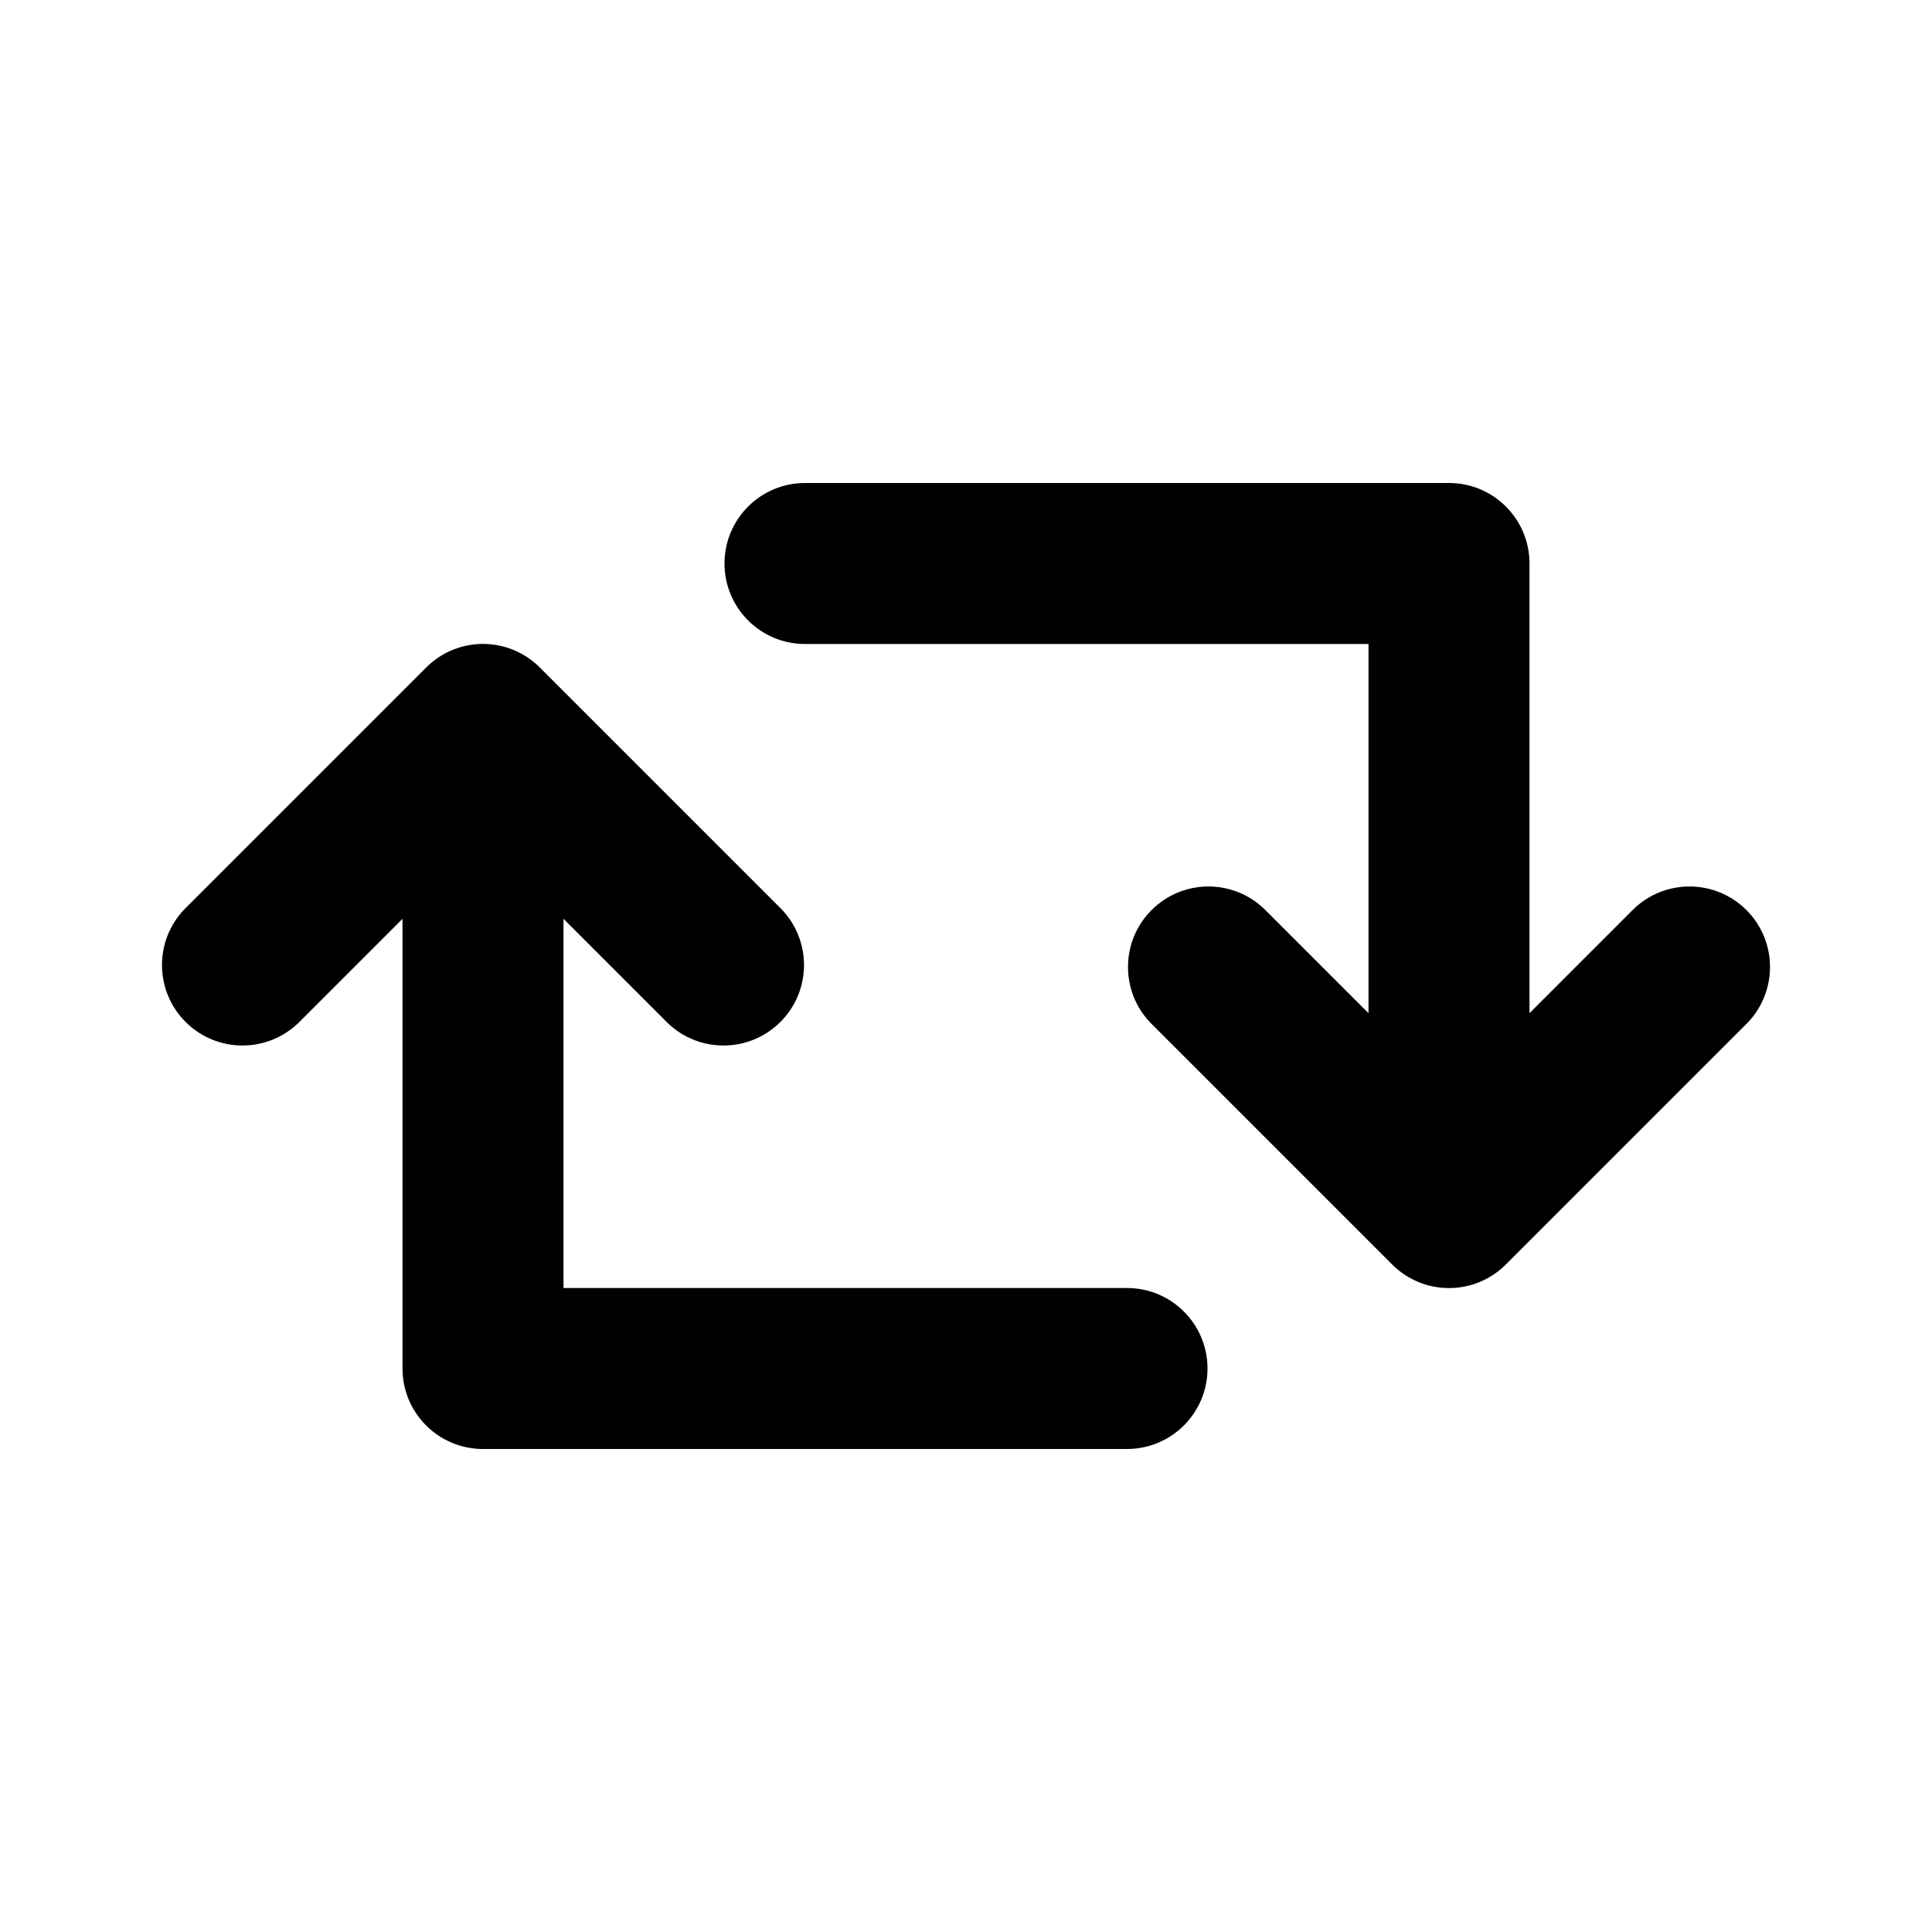
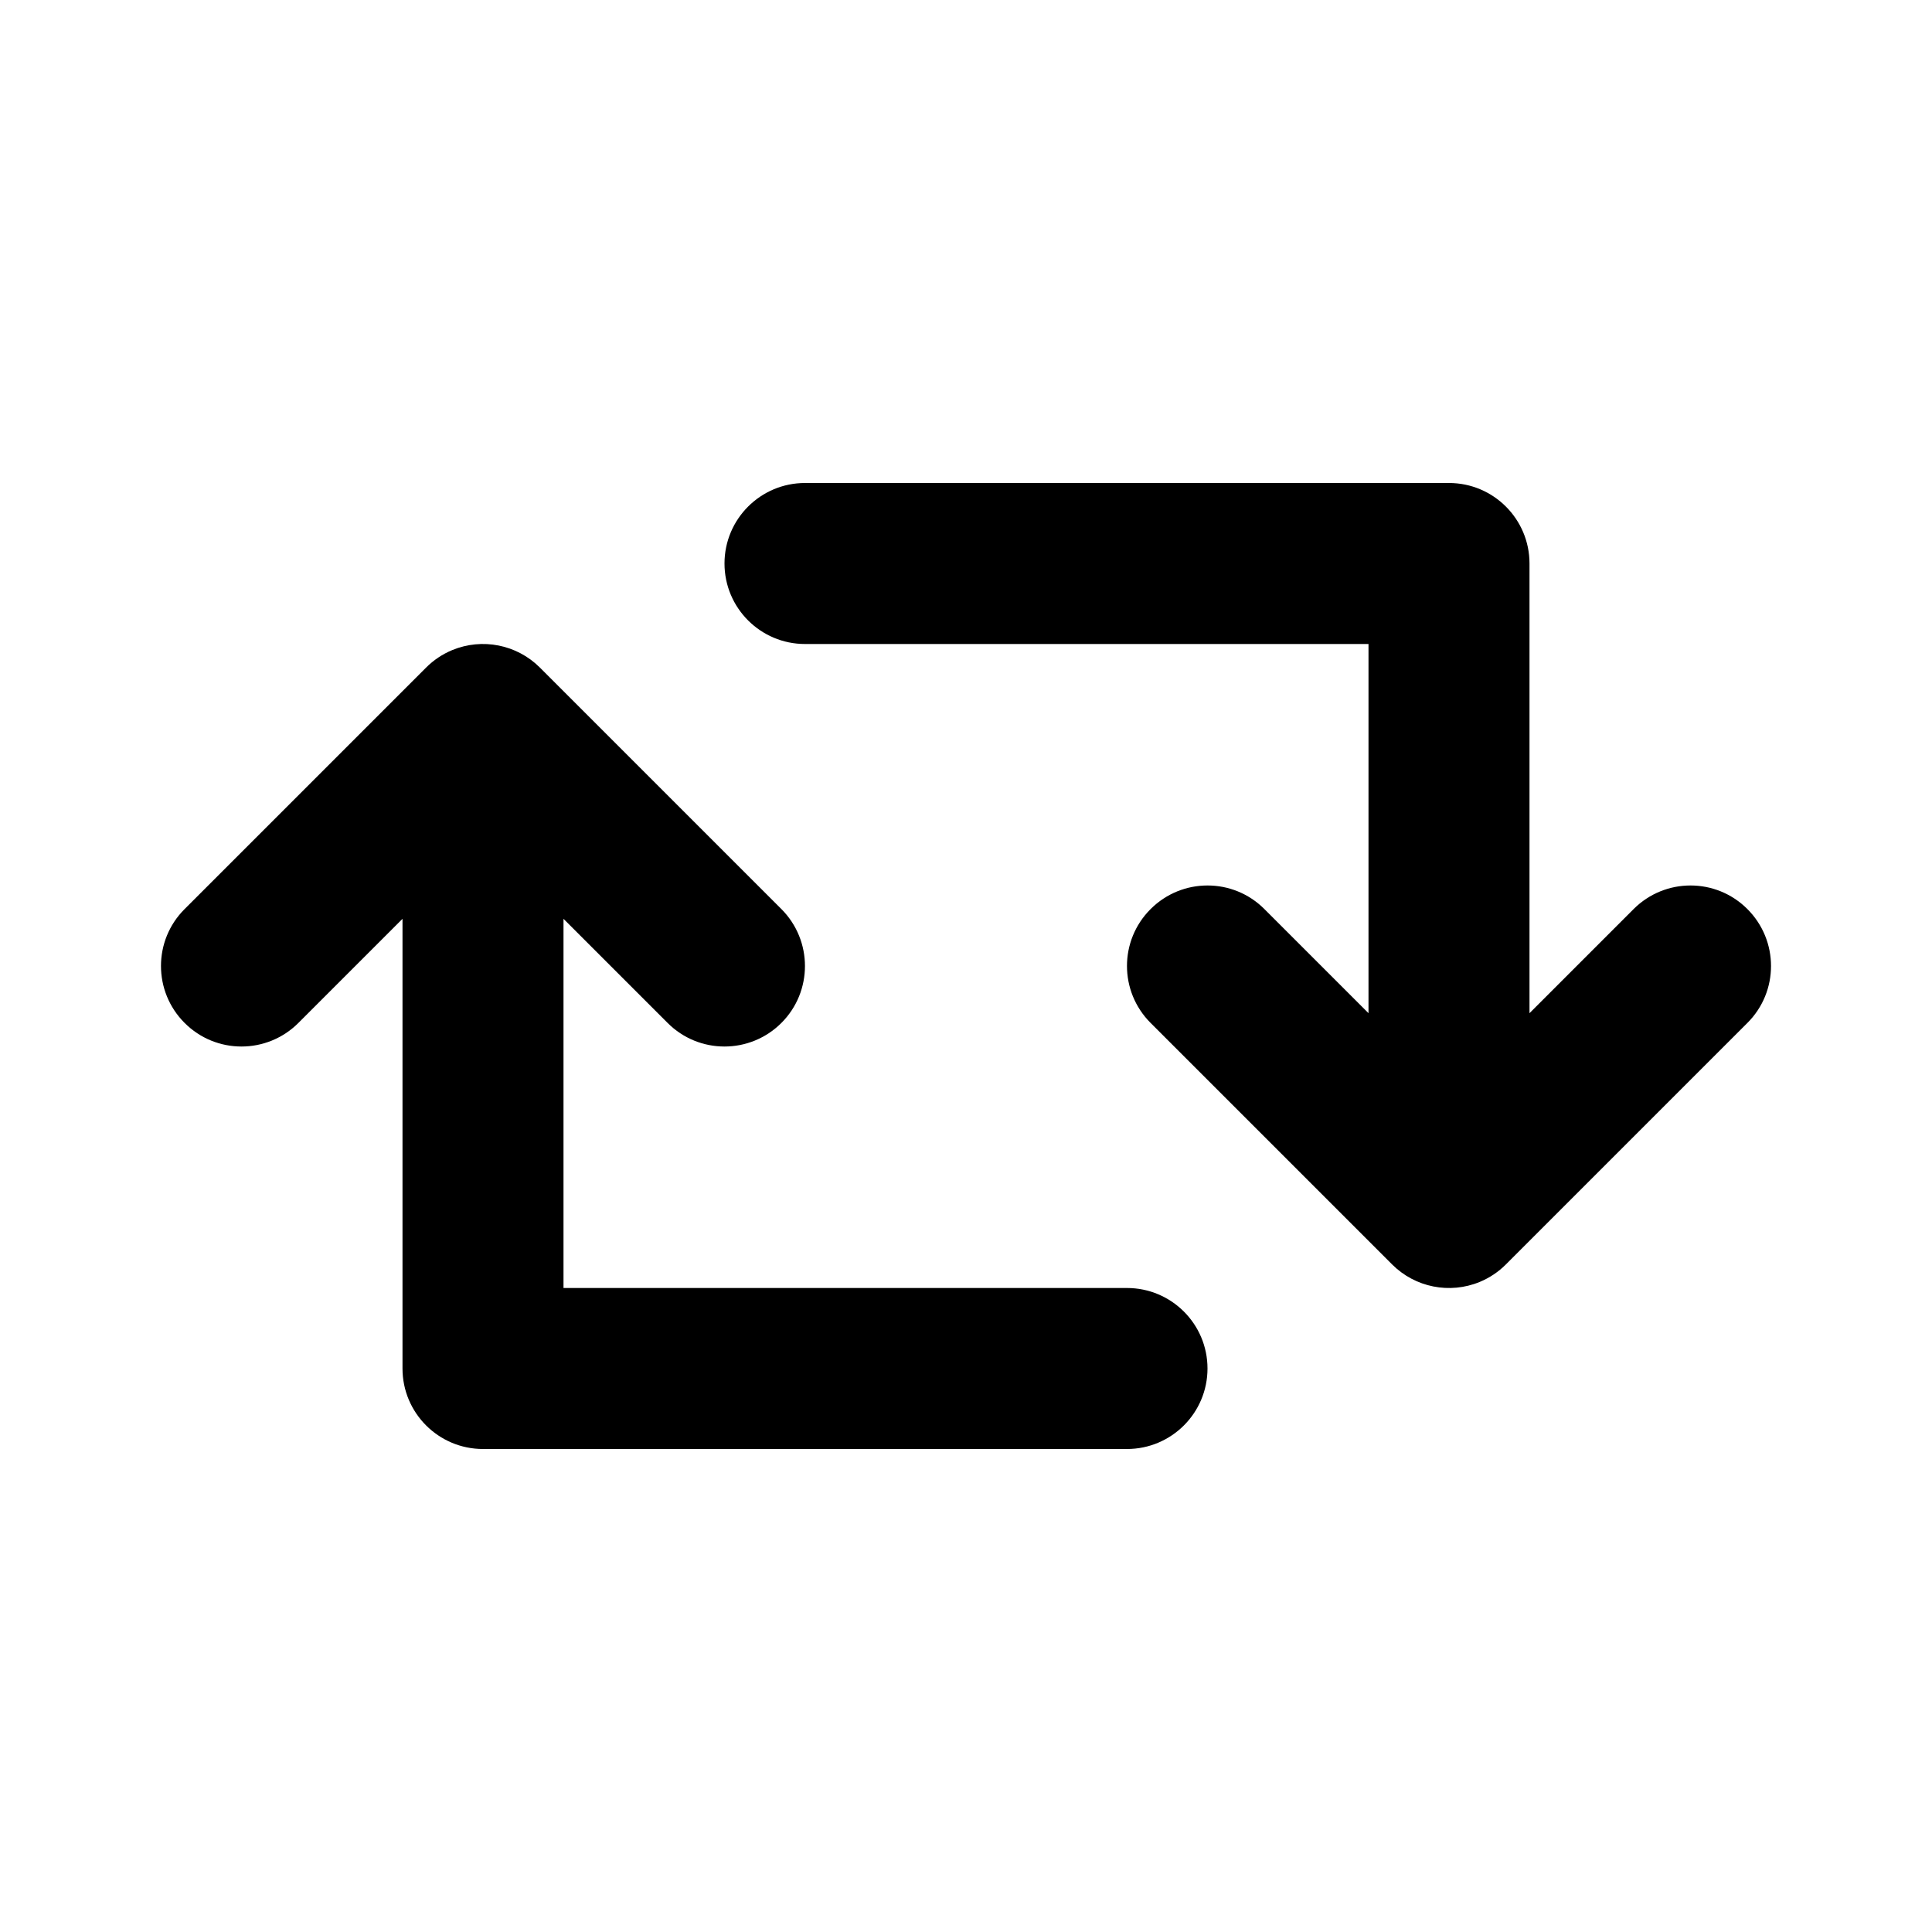
- <svg xmlns="http://www.w3.org/2000/svg" width="24" height="24" fill="none">
-   <path fill-rule="evenodd" clip-rule="evenodd" d="M18.707 15.707a.997.997 0 0 1-1.414 0l-3-3a1 1 0 0 1 1.414-1.414L17 12.586V8h-7a1 1 0 0 1 0-2h8a1 1 0 0 1 1 1v5.586l1.293-1.293a1 1 0 0 1 1.414 1.414l-3 3zM5.293 8.293a.997.997 0 0 1 1.414 0l3 3a1 1 0 0 1-1.414 1.414L7 11.414V16h7a1 1 0 1 1 0 2H6a1 1 0 0 1-1-1v-5.586l-1.293 1.293a1 1 0 0 1-1.414-1.414l3-3z" fill="currentcolor" />
+ <svg viewBox="0 0 24 24" fill="none">
+   <path fill-rule="evenodd" clip-rule="evenodd" d="M18.707 15.707a.997.997 0 0 1-.324.217 1 1 0 0 1-1.09-.217l-3-3c-.391-.391-.391-1.024 0-1.414.391-.391 1.024-.391 1.414 0L17 12.586V8h-7c-.552 0-1-.448-1-1s.448-1 1-1h8c.552 0 1 .448 1 1v5.586l1.293-1.293c.391-.391 1.024-.391 1.414 0 .391.391.391 1.024 0 1.414l-3 3zM5.293 8.293a.997.997 0 0 1 .324-.217 1 1 0 0 1 1.09.217l3 3c.39.391.39 1.024 0 1.414-.391.391-1.024.391-1.414 0L7 11.414V16h7c.552 0 1 .448 1 1s-.448 1-1 1H6c-.552 0-1-.448-1-1v-5.586l-1.293 1.293c-.391.391-1.024.391-1.414 0-.391-.391-.391-1.024 0-1.414l3-3z" fill="currentcolor" />
</svg>
